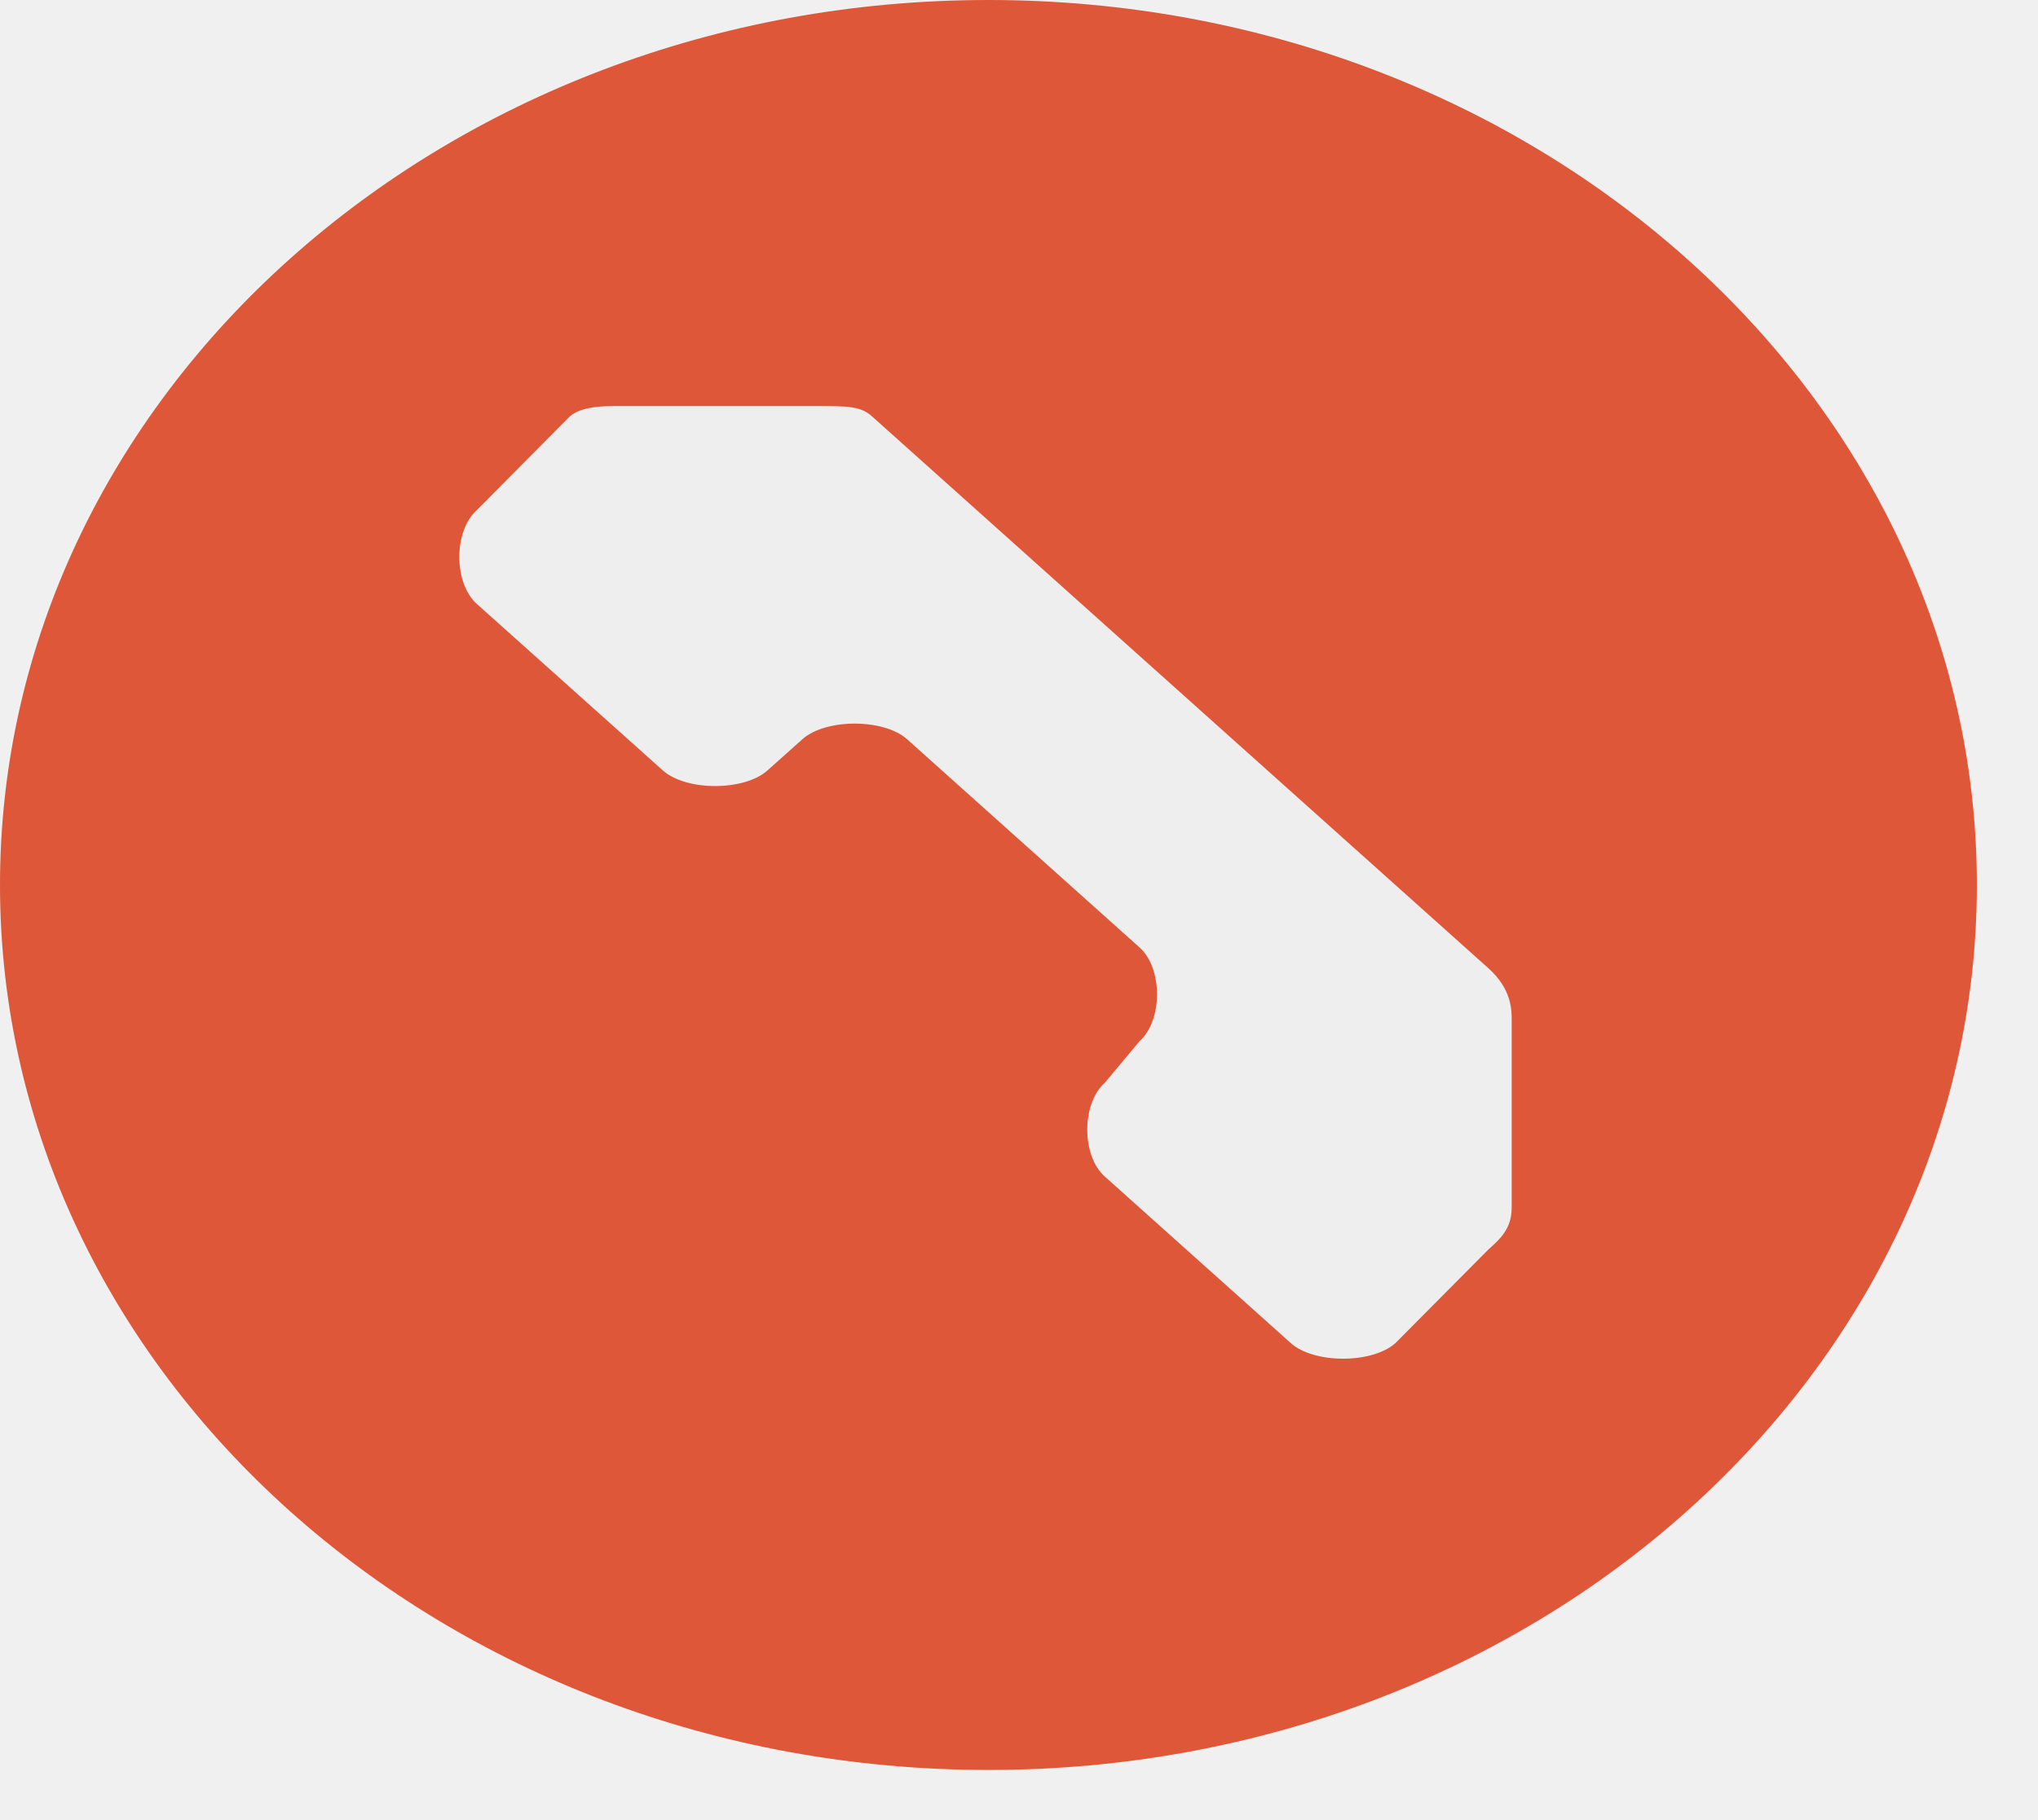
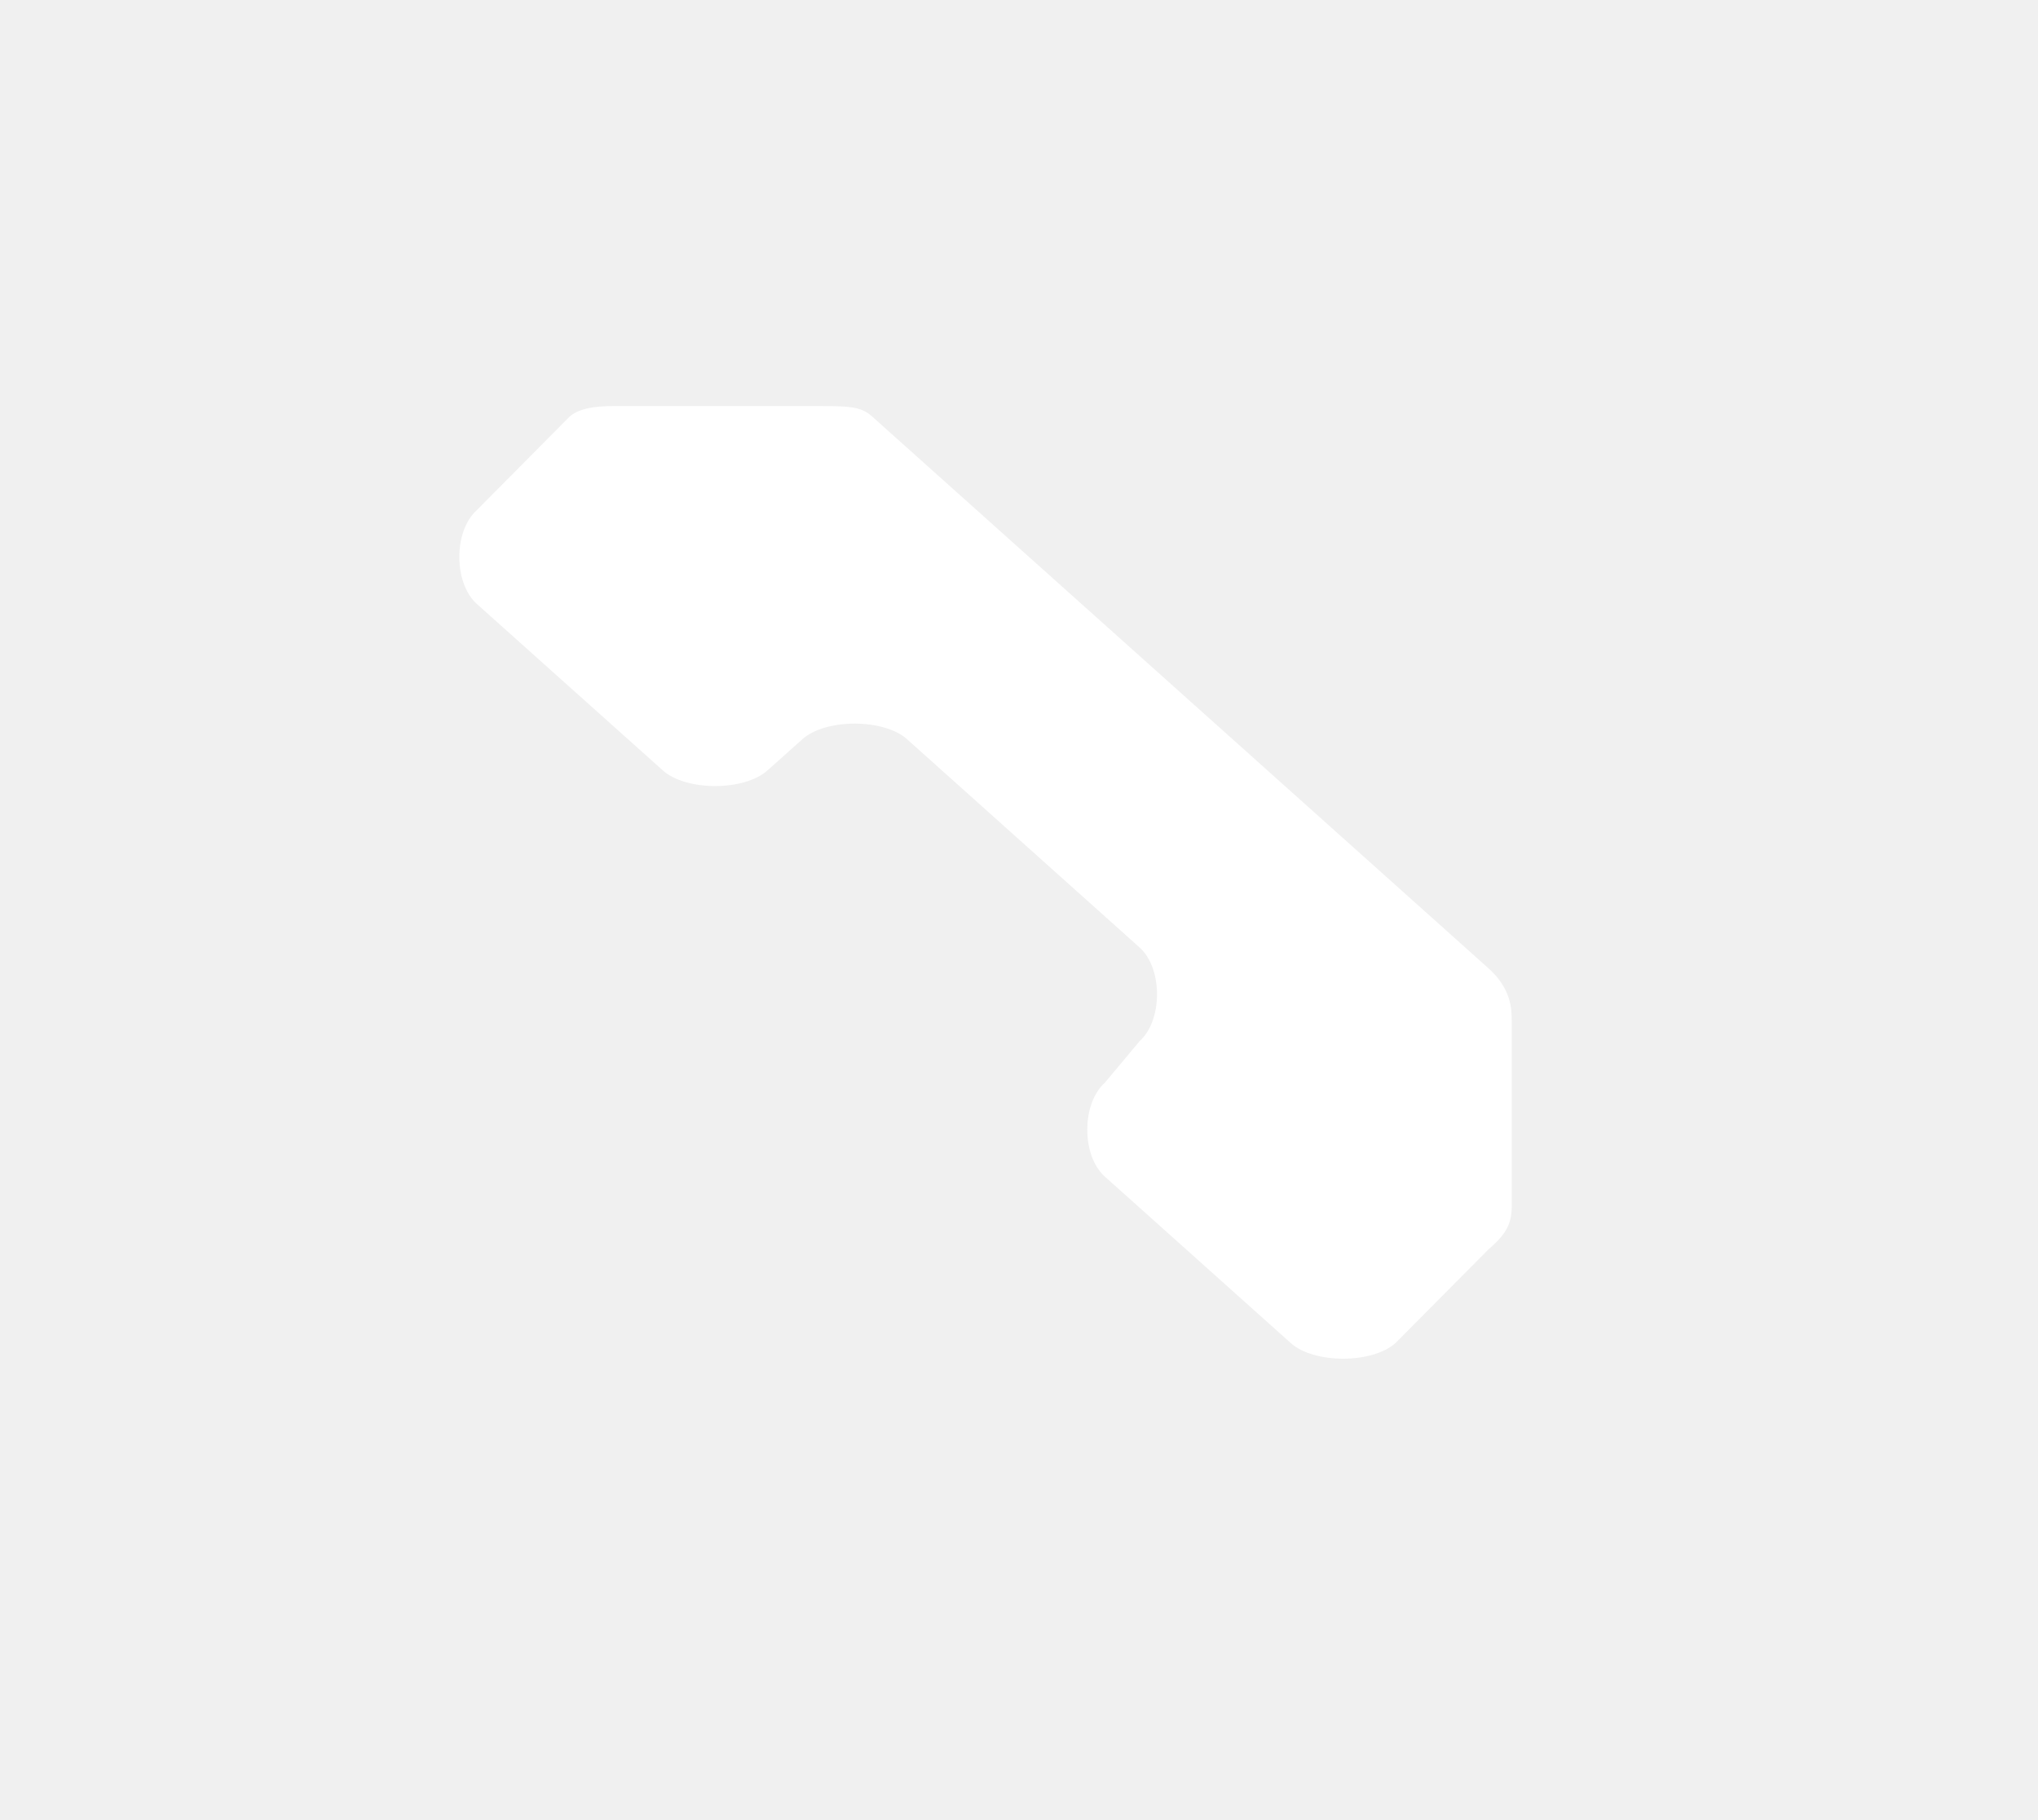
<svg xmlns="http://www.w3.org/2000/svg" width="28" height="25" viewBox="0 0 28 25" fill="none">
-   <path d="M13.58 24.322C21.08 24.322 27.16 18.878 27.16 12.161C27.16 5.445 21.08 0 13.58 0C6.08 0 0 5.445 0 12.161C0 18.878 6.08 24.322 13.58 24.322Z" fill="#DE5738" />
-   <path d="M11.982 5.723L20.45 13.306C20.769 13.592 20.769 13.878 20.769 14.021V16.596C20.769 16.883 20.61 17.026 20.45 17.169L19.172 18.456C18.852 18.742 18.053 18.742 17.734 18.456L15.178 16.167C14.858 15.881 14.858 15.166 15.178 14.88L15.657 14.307C15.976 14.021 15.976 13.306 15.657 13.02L12.462 10.158C12.142 9.872 11.343 9.872 11.024 10.158L10.544 10.587C10.225 10.873 9.426 10.873 9.107 10.587L6.55 8.298C6.231 8.012 6.231 7.297 6.55 7.011L7.828 5.723C7.988 5.58 8.308 5.58 8.467 5.58H11.184C11.663 5.58 11.822 5.58 11.982 5.723Z" fill="#EEEEEE" />
+   <path d="M13.58 24.322C21.08 24.322 27.16 18.878 27.16 12.161C27.16 5.445 21.08 0 13.58 0C6.08 0 0 5.445 0 12.161C0 18.878 6.08 24.322 13.58 24.322Z" />
+   <path d="M11.982 5.723L20.45 13.306C20.769 13.592 20.769 13.878 20.769 14.021V16.596C20.769 16.883 20.61 17.026 20.45 17.169L19.172 18.456C18.852 18.742 18.053 18.742 17.734 18.456L15.178 16.167C14.858 15.881 14.858 15.166 15.178 14.88L15.657 14.307C15.976 14.021 15.976 13.306 15.657 13.02L12.462 10.158C12.142 9.872 11.343 9.872 11.024 10.158L10.544 10.587C10.225 10.873 9.426 10.873 9.107 10.587L6.55 8.298C6.231 8.012 6.231 7.297 6.55 7.011L7.828 5.723C7.988 5.58 8.308 5.58 8.467 5.58H11.184C11.663 5.58 11.822 5.58 11.982 5.723Z" fill="#ffffff" />
</svg>
